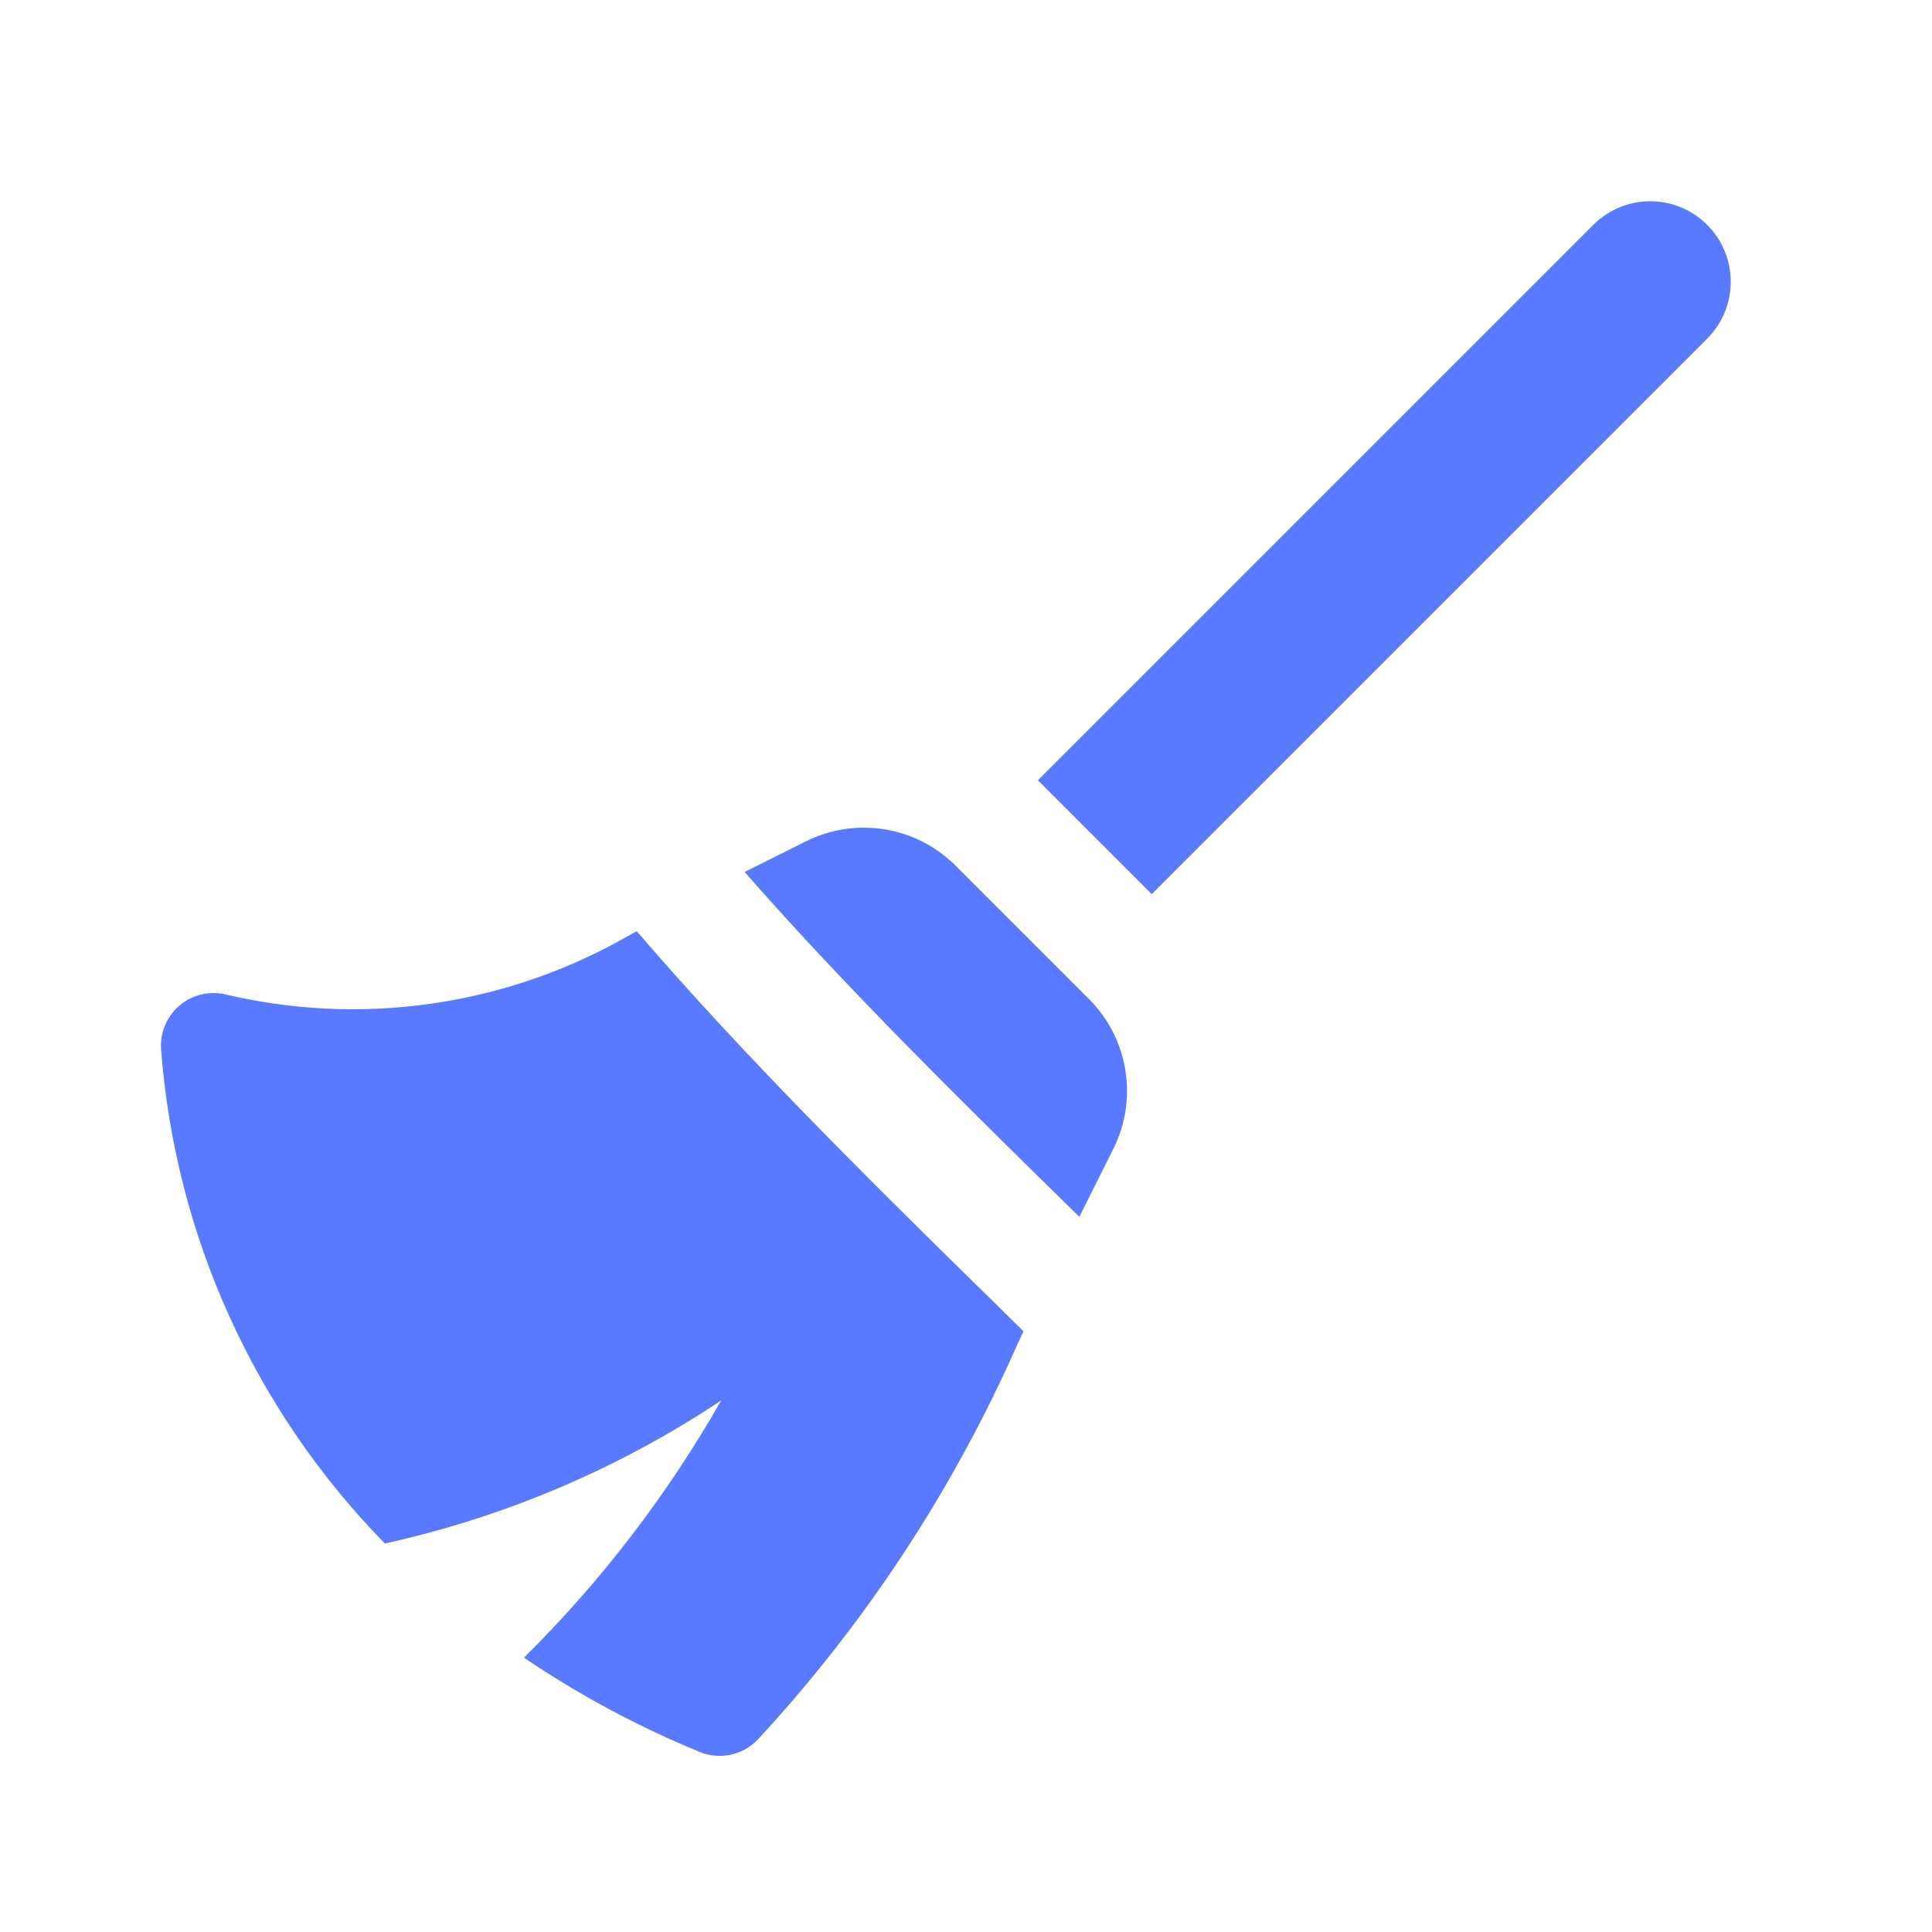
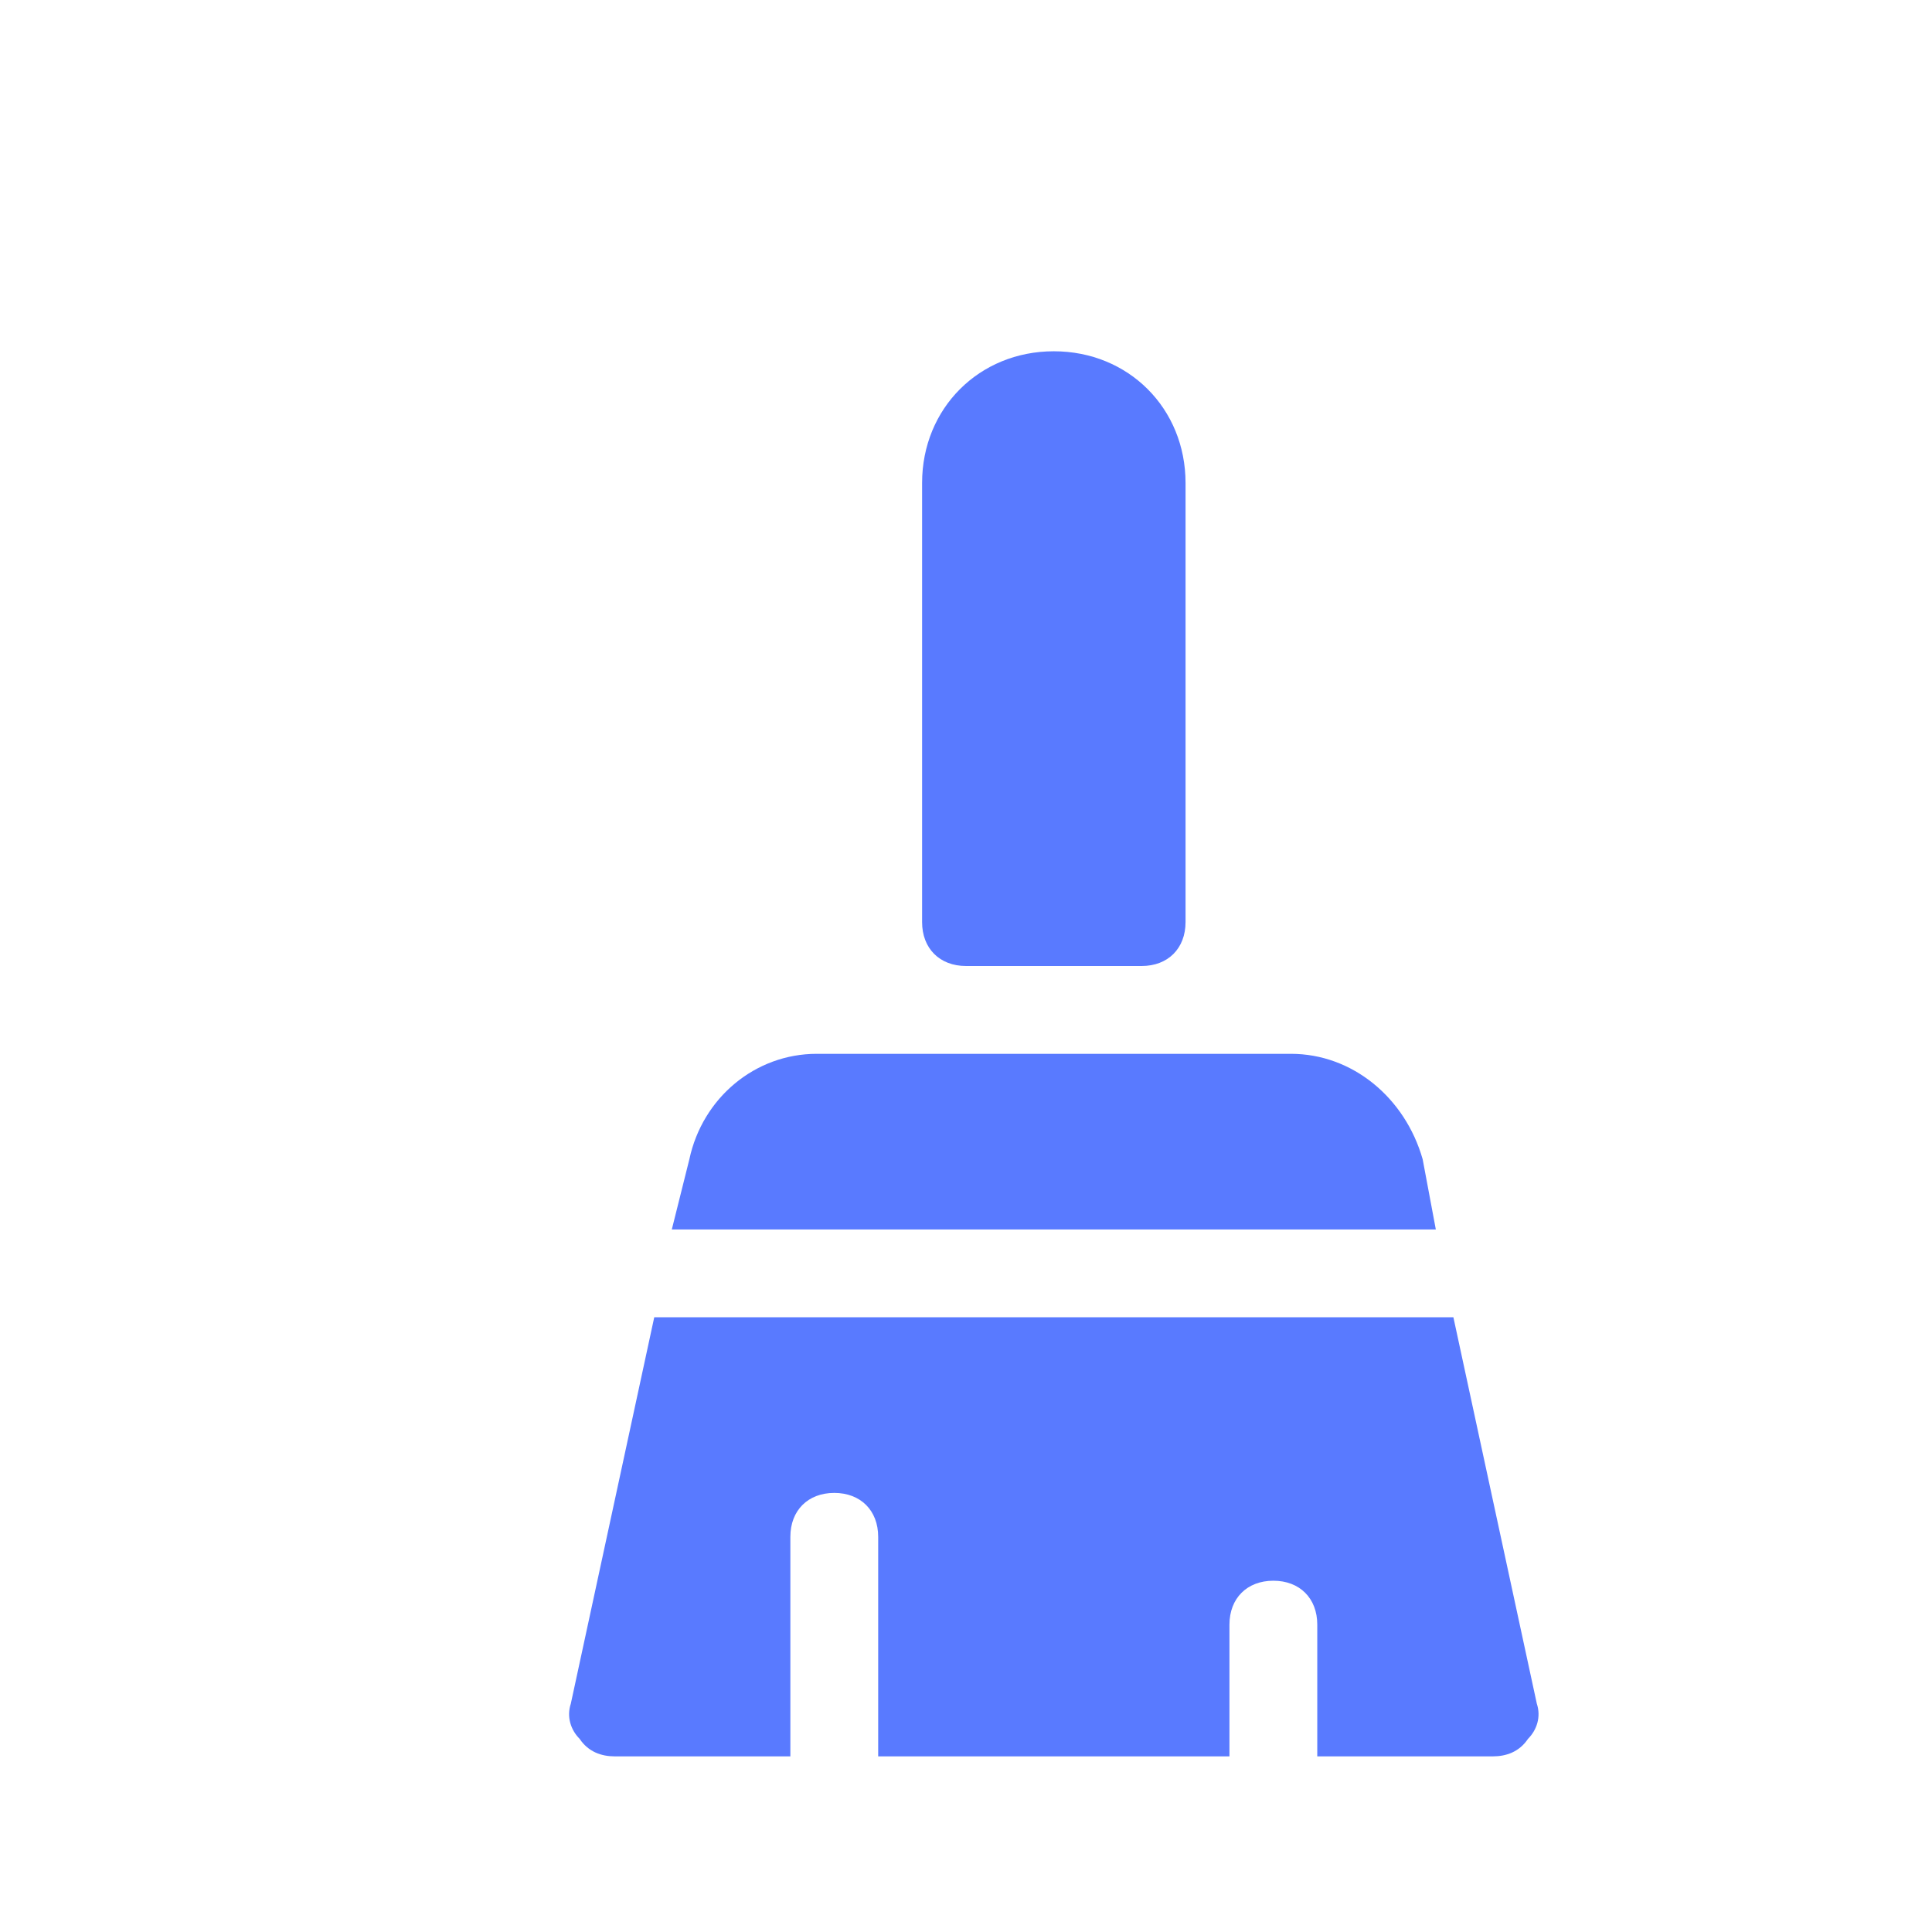
- <svg xmlns="http://www.w3.org/2000/svg" data-name="Layer 1" viewBox="0 0 24 24">
-   <path d="M21.207 2.793a1 1 0 0 0-1.414 0l-6.9 6.9 1.414 1.414 6.9-6.9a1 1 0 0 0 0-1.414ZM12.31 16.14c-1.516-1.486-3.062-3.015-4.4-4.572l-.218.12-.01.006a6.874 6.874 0 0 1-4.885.658.653.653 0 0 0-.795.692 9.822 9.822 0 0 0 2.779 6.13 12.323 12.323 0 0 0 4.178-1.777 14.8 14.8 0 0 1-2.45 3.195 12.053 12.053 0 0 0 2.187 1.173.642.642 0 0 0 .244.047.653.653 0 0 0 .471-.2 17.8 17.8 0 0 0 3.216-4.886l.087-.188-.403-.398ZM13.36 15.069l.048.047.422-.844a1.612 1.612 0 0 0-.302-1.861l-1.657-1.657a1.612 1.612 0 0 0-1.861-.302l-.76.38c1.251 1.429 2.697 2.851 4.11 4.237Z" fill="#597aff" class="fill-000000" />
+ <svg xmlns="http://www.w3.org/2000/svg" id="Icons" style="enable-background:new 0 0 32 32;" version="1.1" viewBox="-8 -8 44 44" xml:space="preserve">
+   <style type="text/css">
+     .st0{fill:none;stroke:#000000;stroke-width:2;stroke-linecap:round;stroke-linejoin:round;stroke-miterlimit:10;}
+ </style>
+   <g>
+     <path d="M18,14h-4c-0.6,0-1-0.4-1-1V3c0-1.7,1.3-3,3-3s3,1.3,3,3v10C19,13.6,18.6,14,18,14z" fill="#597aff" />
+   </g>
+   <g>
+     <path d="M24.7,20l-0.3-1.6C24,17,22.8,16,21.4,16H10.6c-1.4,0-2.6,1-2.9,2.4L7.3,20H24.7z" fill="#597aff" />
+     <path d="M6.9,22L5,30.8c-0.1,0.3,0,0.6,0.2,0.8C5.4,31.9,5.7,32,6,32h4v-5c0-0.6,0.4-1,1-1s1,0.4,1,1v5h8v-3c0-0.6,0.4-1,1-1   s1,0.4,1,1v3h4c0.3,0,0.6-0.1,0.8-0.4c0.2-0.2,0.3-0.5,0.2-0.8L25.1,22H6.9z" fill="#597aff" />
+   </g>
</svg>
